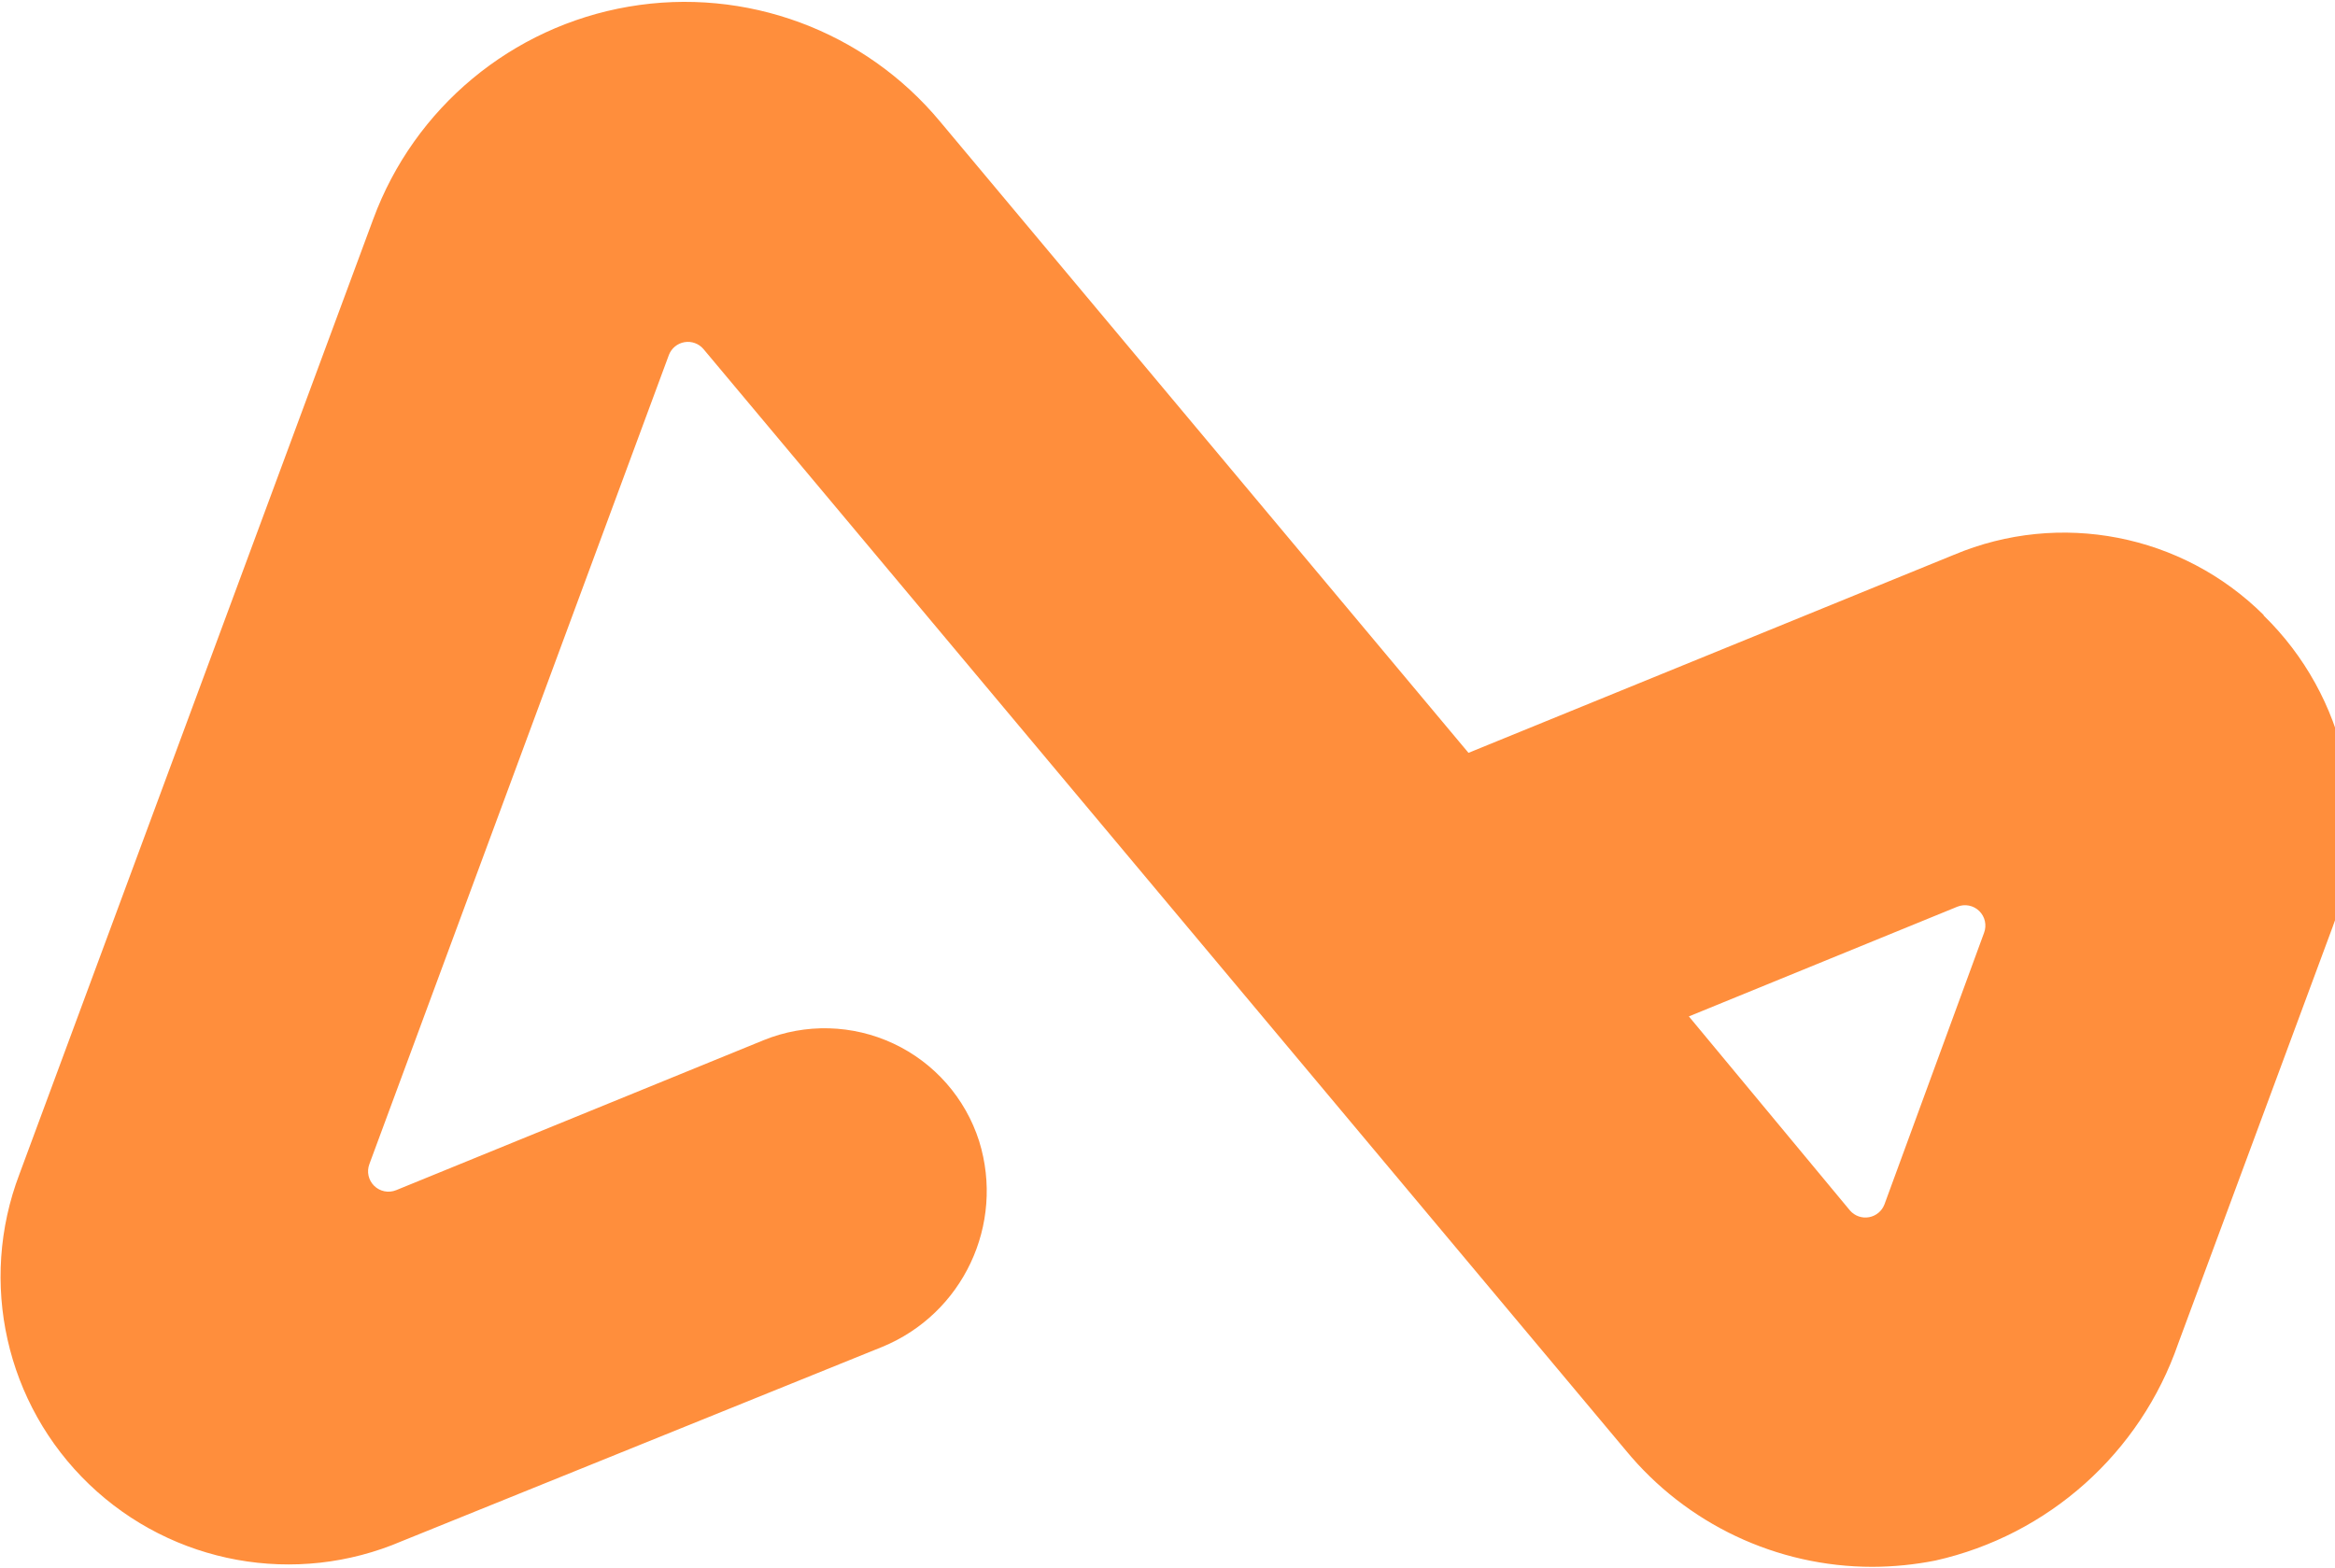
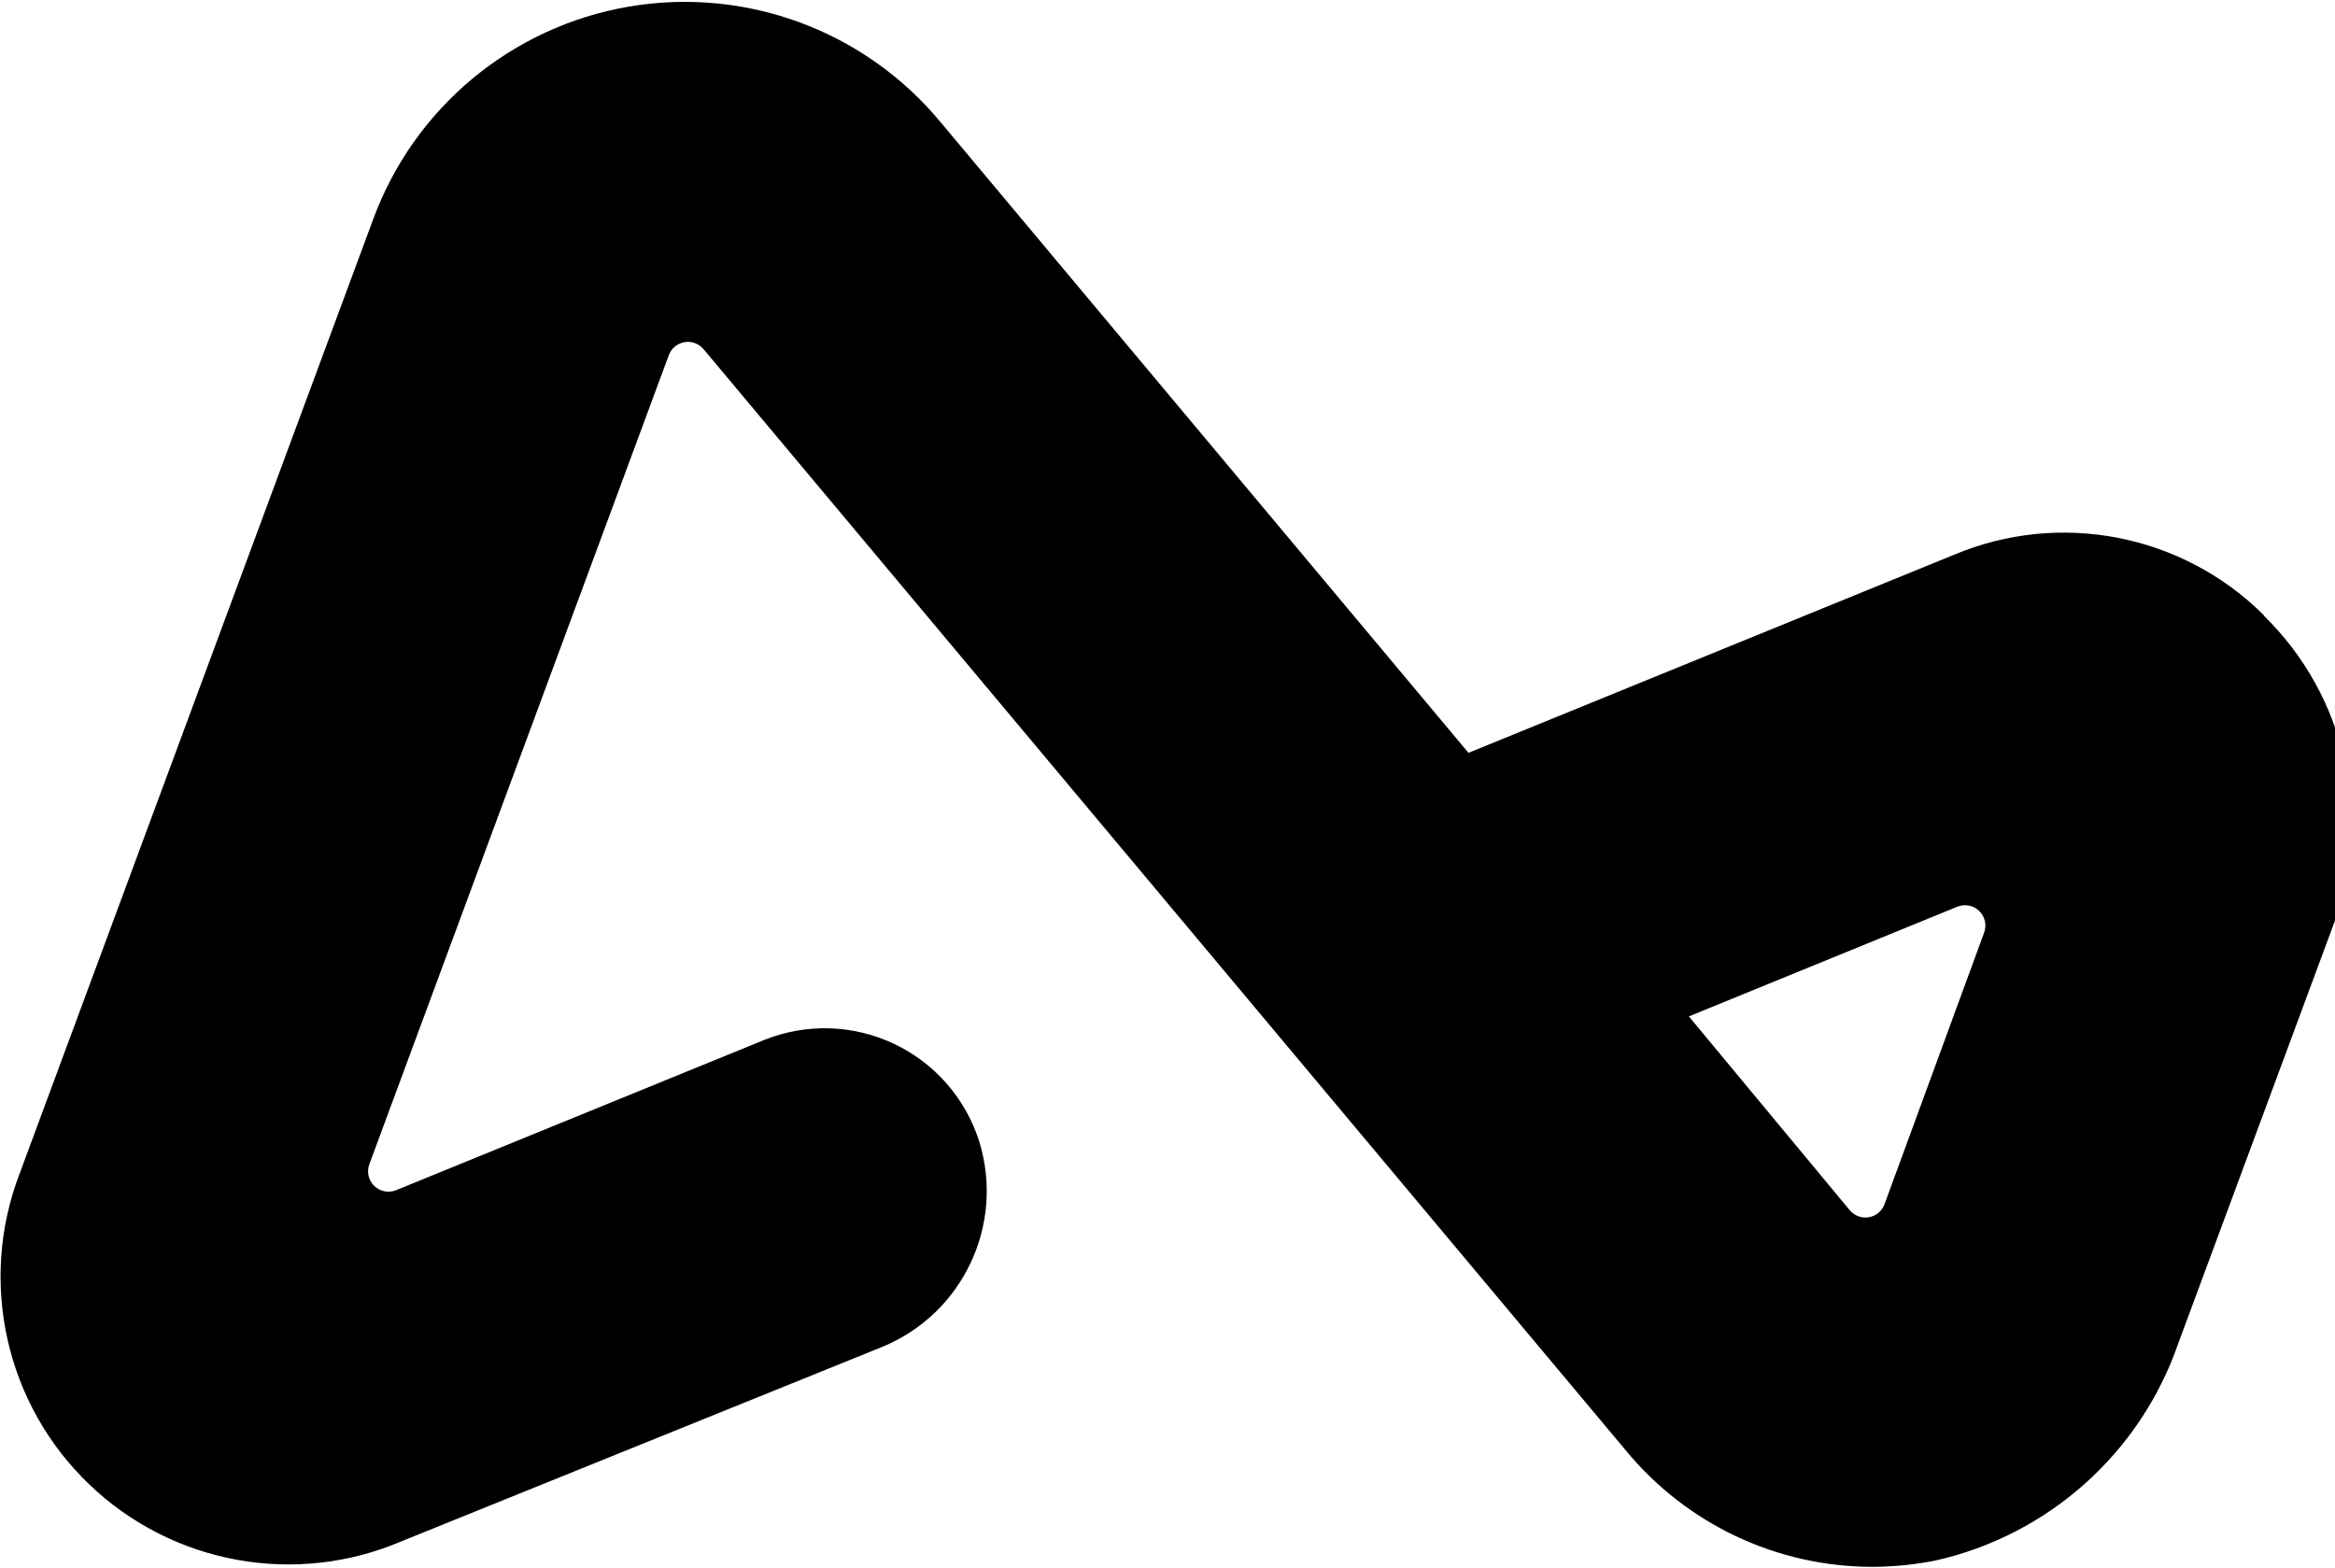
<svg xmlns="http://www.w3.org/2000/svg" viewBox="0 0 48.1 32.3" role="img" aria-label="Airwallex">
  <defs>
    <linearGradient id="airwallex-mark" x1="0" y1="2" x2="48" y2="30" gradientUnits="userSpaceOnUse">
-       <stop offset="0" stop-color="#FF4F42" />
-       <stop offset="1" stop-color="#FF8E3C" />
+       <stop offset="0" stop-color="currentColor" />
+       <stop offset="1" stop-color="currentColor" />
    </linearGradient>
  </defs>
  <path fill="url(#airwallex-mark)" d="M312.76 380.53a6 6 0 0 1 1.42 6.42l-3.18 8.58a6.89 6.89 0 0 1-5 4.47 6.8 6.8 0 0 1-1.3.13 6.58 6.58 0 0 1-5.08-2.4l-19-22.69a.42.42 0 0 0-.71.12l-6.17 16.67a.42.42 0 0 0 .55.54l7.57-3.09a3.34 3.34 0 0 1 4.44 2.08 3.47 3.47 0 0 1-2 4.24l-9.89 4a5.93 5.93 0 0 1-7.88-7.56l7.29-19.68a6.84 6.84 0 0 1 11.68-2l10.88 13 10-4.08a5.84 5.84 0 0 1 6.38 1.24ZM307 387.07a.42.42 0 0 0-.55-.54l-5.53 2.26 3.32 4a.42.42 0 0 0 .71-.13Z" transform="translate(-266.13 -367.85)" />
</svg>
